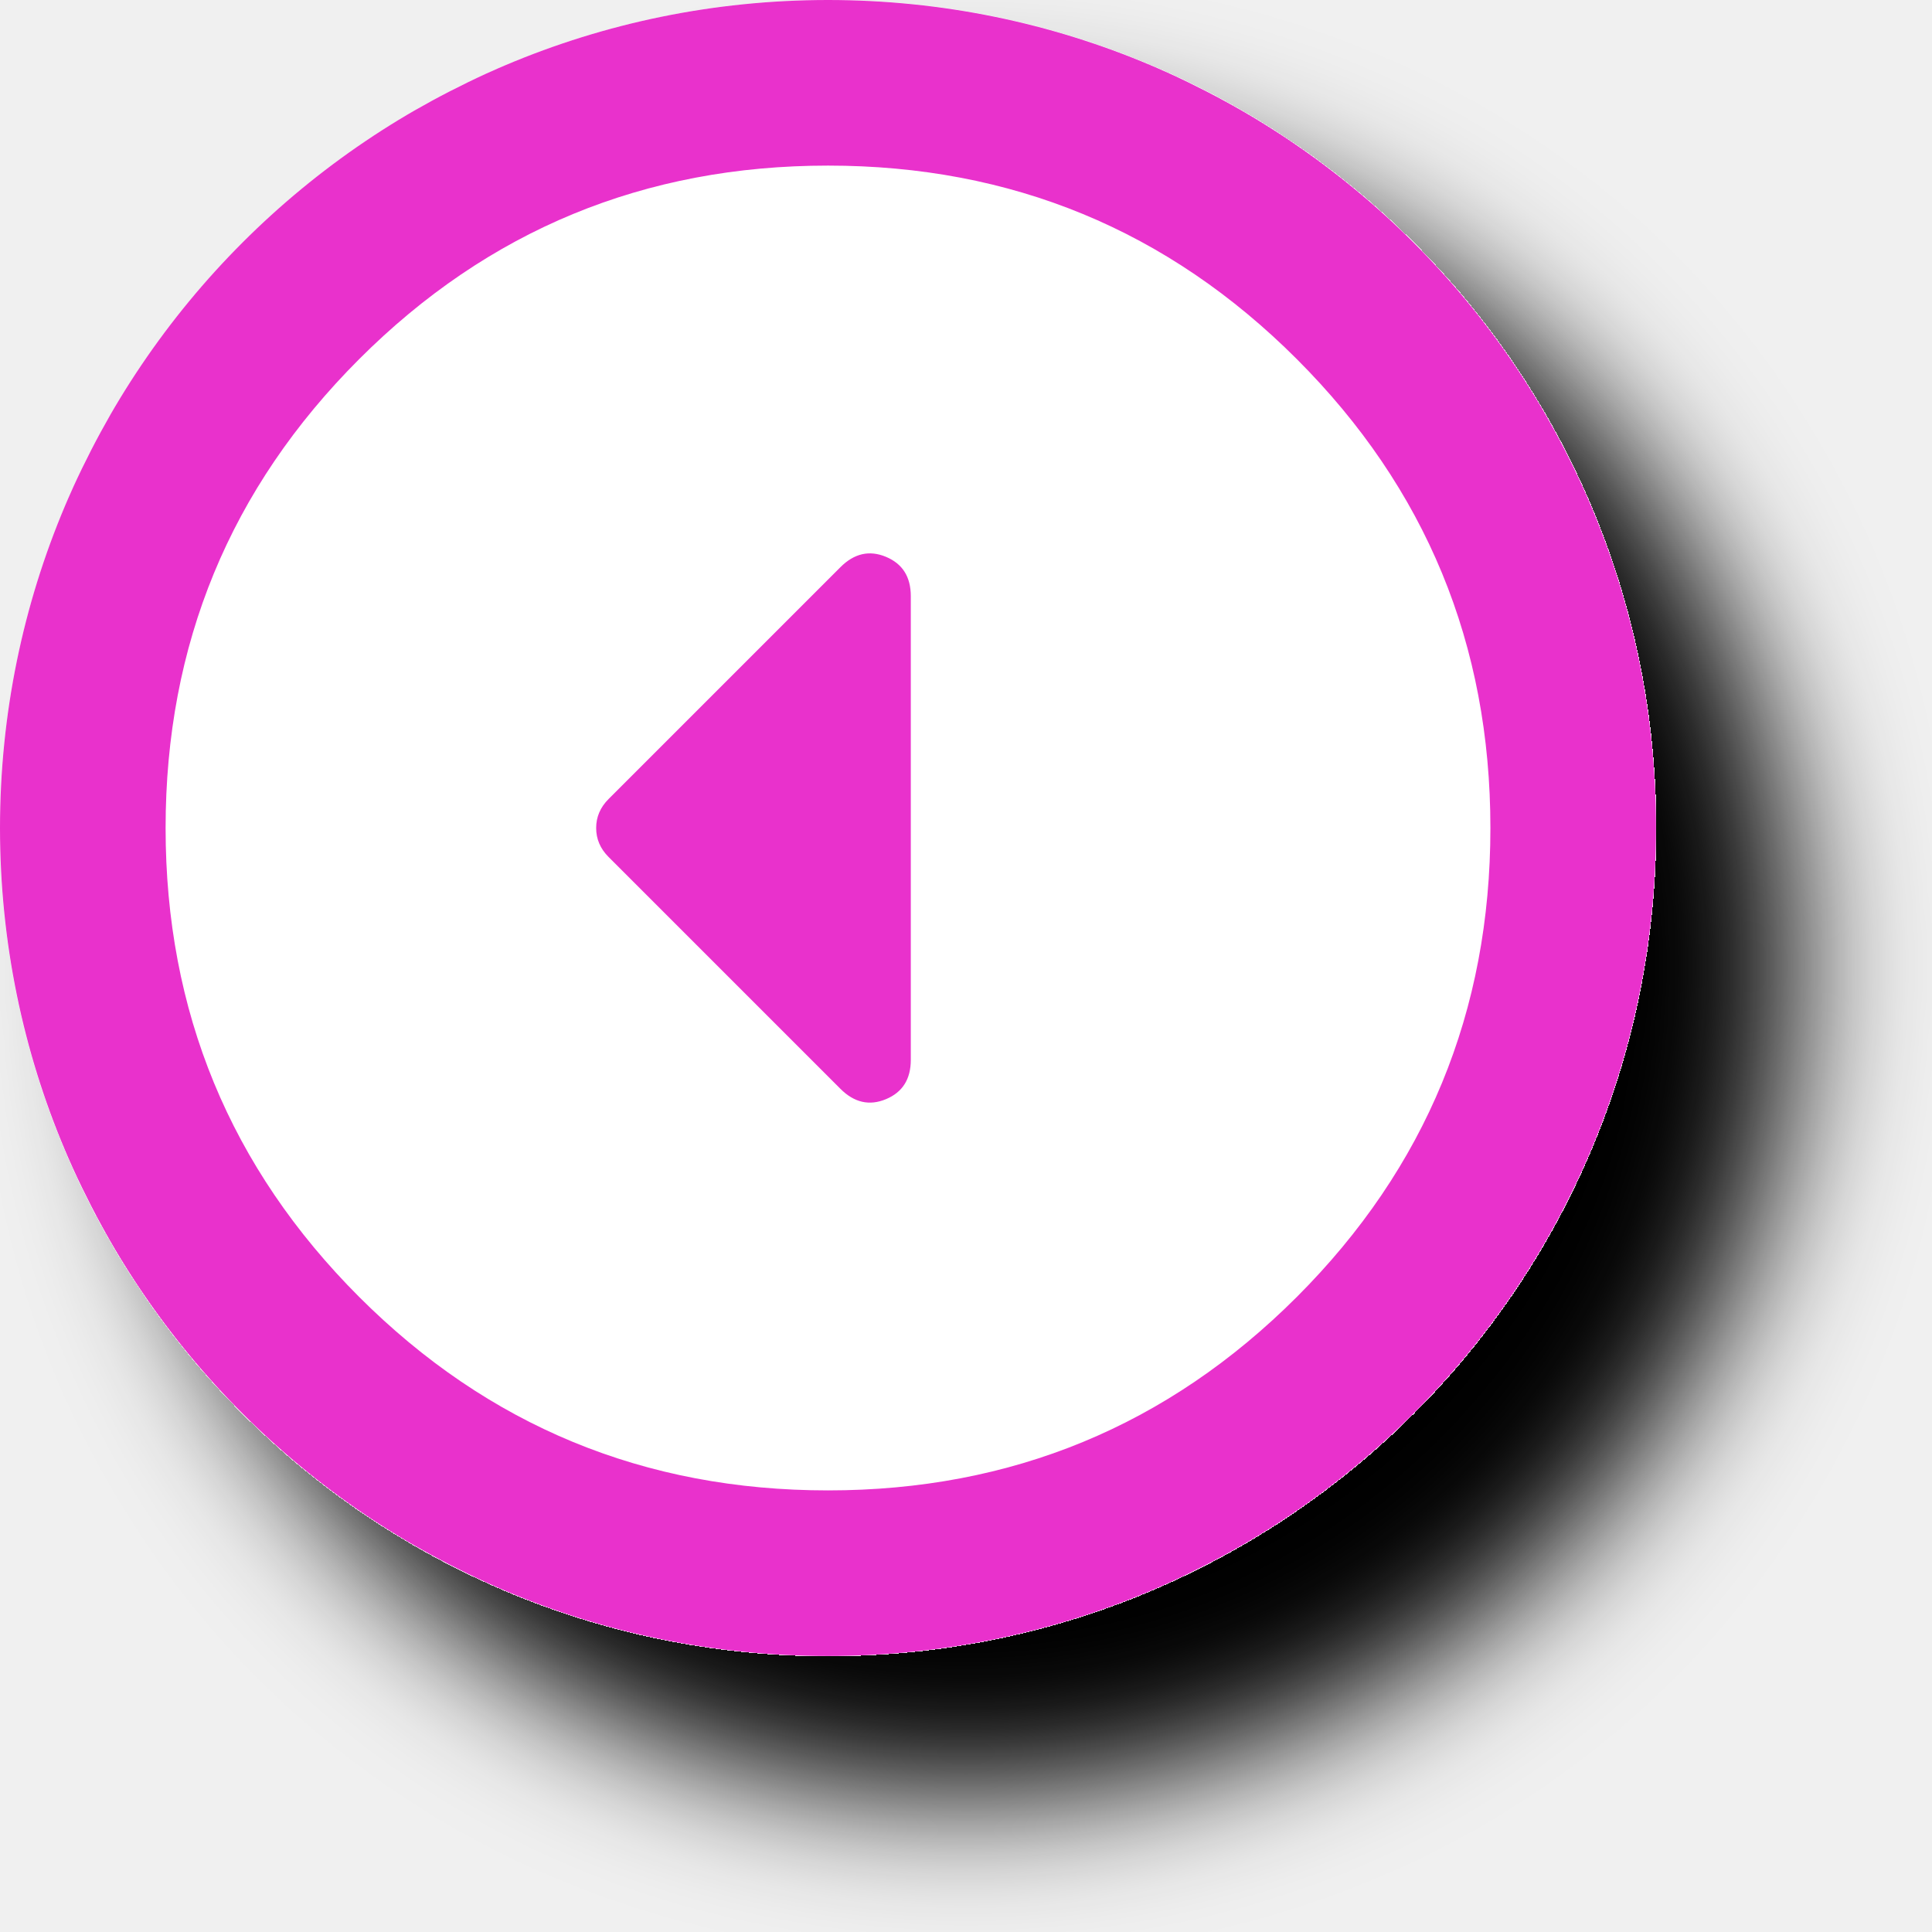
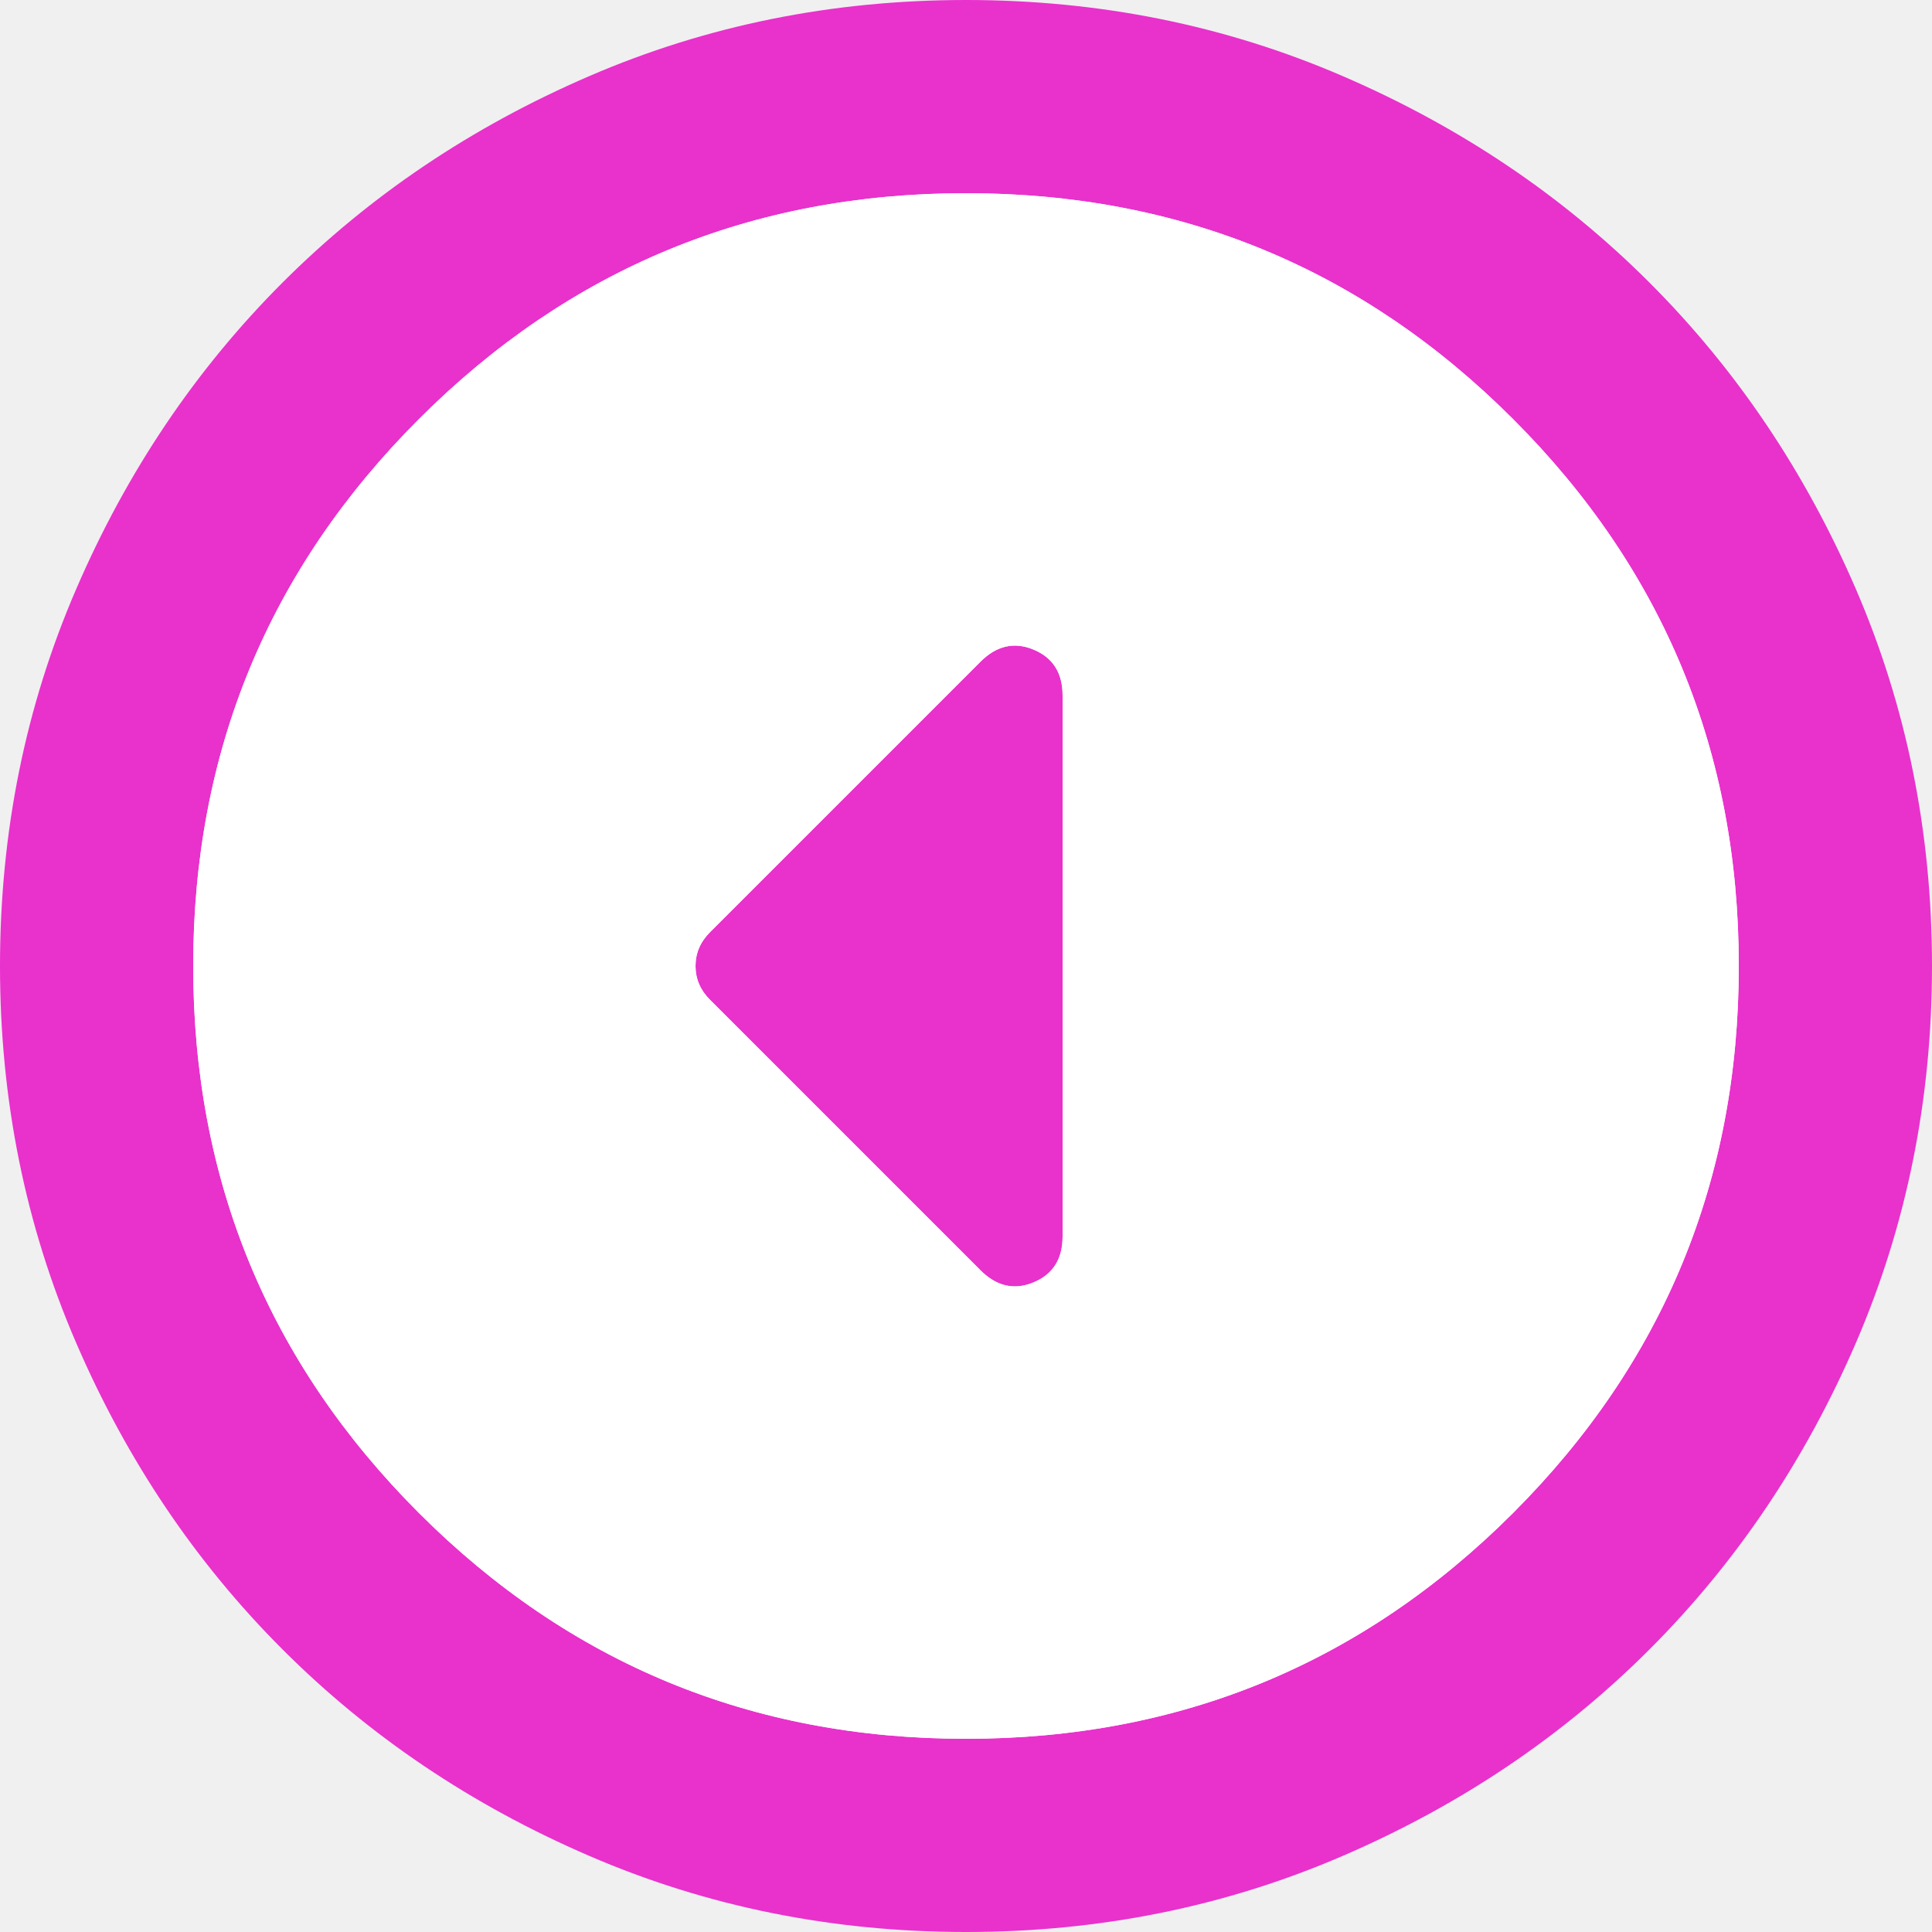
- <svg xmlns="http://www.w3.org/2000/svg" width="56" height="56" viewBox="0 0 56 56" fill="none">
-   <g filter="url(#filter0_d_363_30)">
-     <g clip-path="url(#clip0_363_30)">
-       <rect x="48" width="48" height="48" rx="24" transform="rotate(90 48 0)" fill="white" />
-       <path d="M17.64 23.16C17.4 23.4 17.28 23.68 17.28 24C17.28 24.32 17.4 24.6 17.64 24.84L24.36 31.56C24.76 31.96 25.2 32.06 25.68 31.86C26.16 31.66 26.4 31.28 26.4 30.72L26.4 17.28C26.4 16.72 26.16 16.34 25.68 16.14C25.2 15.94 24.76 16.04 24.36 16.44L17.64 23.16ZM0 24C0 20.68 0.63 17.56 1.891 14.64C3.15 11.72 4.86 9.18 7.02 7.02C9.18 4.86 11.72 3.15 14.64 1.891C17.56 0.63 20.68 0 24 0C27.32 0 30.44 0.63 33.36 1.891C36.28 3.15 38.82 4.86 40.98 7.02C43.14 9.18 44.85 11.72 46.111 14.64C47.37 17.56 48 20.68 48 24C48 27.32 47.37 30.44 46.111 33.36C44.85 36.28 43.14 38.82 40.98 40.98C38.82 43.14 36.28 44.85 33.36 46.109C30.44 47.37 27.32 48 24 48C20.68 48 17.56 47.37 14.64 46.109C11.72 44.85 9.18 43.14 7.02 40.98C4.86 38.82 3.15 36.28 1.891 33.36C0.63 30.44 0 27.32 0 24ZM4.8 24C4.8 29.32 6.67 33.85 10.409 37.591C14.15 41.33 18.68 43.2 24 43.2C29.32 43.2 33.85 41.33 37.591 37.591C41.33 33.85 43.2 29.32 43.2 24C43.2 18.68 41.33 14.15 37.591 10.411C33.85 6.67 29.32 4.8 24 4.8C18.68 4.8 14.15 6.67 10.409 10.411C6.67 14.15 4.8 18.68 4.8 24Z" fill="#E931CC" />
-     </g>
+ <svg xmlns="http://www.w3.org/2000/svg" width="48" height="48" viewBox="0 0 48 48" fill="none">
+   <g clip-path="url(#clip0_576_2435)">
+     <path fill-rule="evenodd" clip-rule="evenodd" d="M0 24C0 20.68 0.63 17.56 1.891 14.64C3.15 11.72 4.86 9.18 7.02 7.02C9.18 4.86 11.72 3.15 14.64 1.891C17.56 0.63 20.68 0 24 0C27.32 0 30.44 0.63 33.36 1.891C36.28 3.15 38.82 4.86 40.98 7.02C43.14 9.18 44.85 11.72 46.111 14.64C47.37 17.56 48 20.68 48 24C48 27.32 47.37 30.44 46.111 33.36C44.85 36.28 43.14 38.82 40.98 40.98C38.82 43.14 36.28 44.85 33.36 46.109C30.44 47.37 27.32 48 24 48C20.68 48 17.56 47.37 14.64 46.109C11.72 44.85 9.18 43.14 7.02 40.98C4.86 38.82 3.15 36.28 1.891 33.36C0.63 30.44 0 27.32 0 24ZM10.409 37.591C6.67 33.85 4.8 29.32 4.8 24C4.8 18.68 6.67 14.15 10.409 10.411C14.15 6.67 18.68 4.8 24 4.8C29.32 4.8 33.85 6.67 37.591 10.411C41.33 14.15 43.2 18.68 43.2 24C43.2 29.32 41.33 33.85 37.591 37.591C33.85 41.33 29.32 43.2 24 43.2C18.68 43.2 14.15 41.33 10.409 37.591Z" fill="#E931CC" />
+     <path d="M17.64 23.16C17.4 23.4 17.28 23.68 17.28 24C17.28 24.32 17.4 24.6 17.64 24.84L24.36 31.56C24.76 31.96 25.2 32.06 25.68 31.86C26.16 31.66 26.4 31.28 26.4 30.72L26.4 17.28C26.4 16.72 26.16 16.34 25.68 16.14C25.2 15.94 24.76 16.04 24.36 16.44L17.64 23.16Z" fill="#E931CC" />
+     <path fill-rule="evenodd" clip-rule="evenodd" d="M4.8 24C4.8 29.32 6.67 33.85 10.409 37.591C14.15 41.33 18.68 43.2 24 43.2C29.32 43.2 33.85 41.33 37.591 37.591C41.33 33.85 43.2 29.32 43.2 24C43.2 18.68 41.33 14.15 37.591 10.411C33.85 6.67 29.32 4.8 24 4.8C18.68 4.8 14.15 6.67 10.409 10.411C6.67 14.15 4.8 18.68 4.8 24ZM17.28 24C17.28 23.68 17.4 23.4 17.64 23.16L24.36 16.44C24.76 16.04 25.2 15.94 25.68 16.14C26.16 16.34 26.4 16.72 26.4 17.28L26.4 30.72C26.4 31.28 26.16 31.66 25.68 31.86C25.2 32.06 24.76 31.96 24.36 31.56L17.64 24.84C17.4 24.6 17.28 24.32 17.28 24Z" fill="white" />
  </g>
  <defs>
-     <filter id="filter0_d_363_30" x="0" y="0" width="56" height="56" filterUnits="userSpaceOnUse" color-interpolation-filters="sRGB">
-       <feFlood flood-opacity="0" result="BackgroundImageFix" />
-       <feColorMatrix in="SourceAlpha" type="matrix" values="0 0 0 0 0 0 0 0 0 0 0 0 0 0 0 0 0 0 127 0" result="hardAlpha" />
-       <feOffset dx="4" dy="4" />
-       <feGaussianBlur stdDeviation="2" />
-       <feComposite in2="hardAlpha" operator="out" />
-       <feColorMatrix type="matrix" values="0 0 0 0 0 0 0 0 0 0 0 0 0 0 0 0 0 0 1 0" />
-       <feBlend mode="normal" in2="BackgroundImageFix" result="effect1_dropShadow_363_30" />
-       <feBlend mode="normal" in="SourceGraphic" in2="effect1_dropShadow_363_30" result="shape" />
-     </filter>
-     <clipPath id="clip0_363_30">
-       <rect x="48" width="48" height="48" rx="24" transform="rotate(90 48 0)" fill="white" />
+     <clipPath id="clip0_576_2435">
+       <rect width="48" height="48" fill="white" transform="matrix(0 1 -1 0 48 0)" />
    </clipPath>
  </defs>
</svg>
